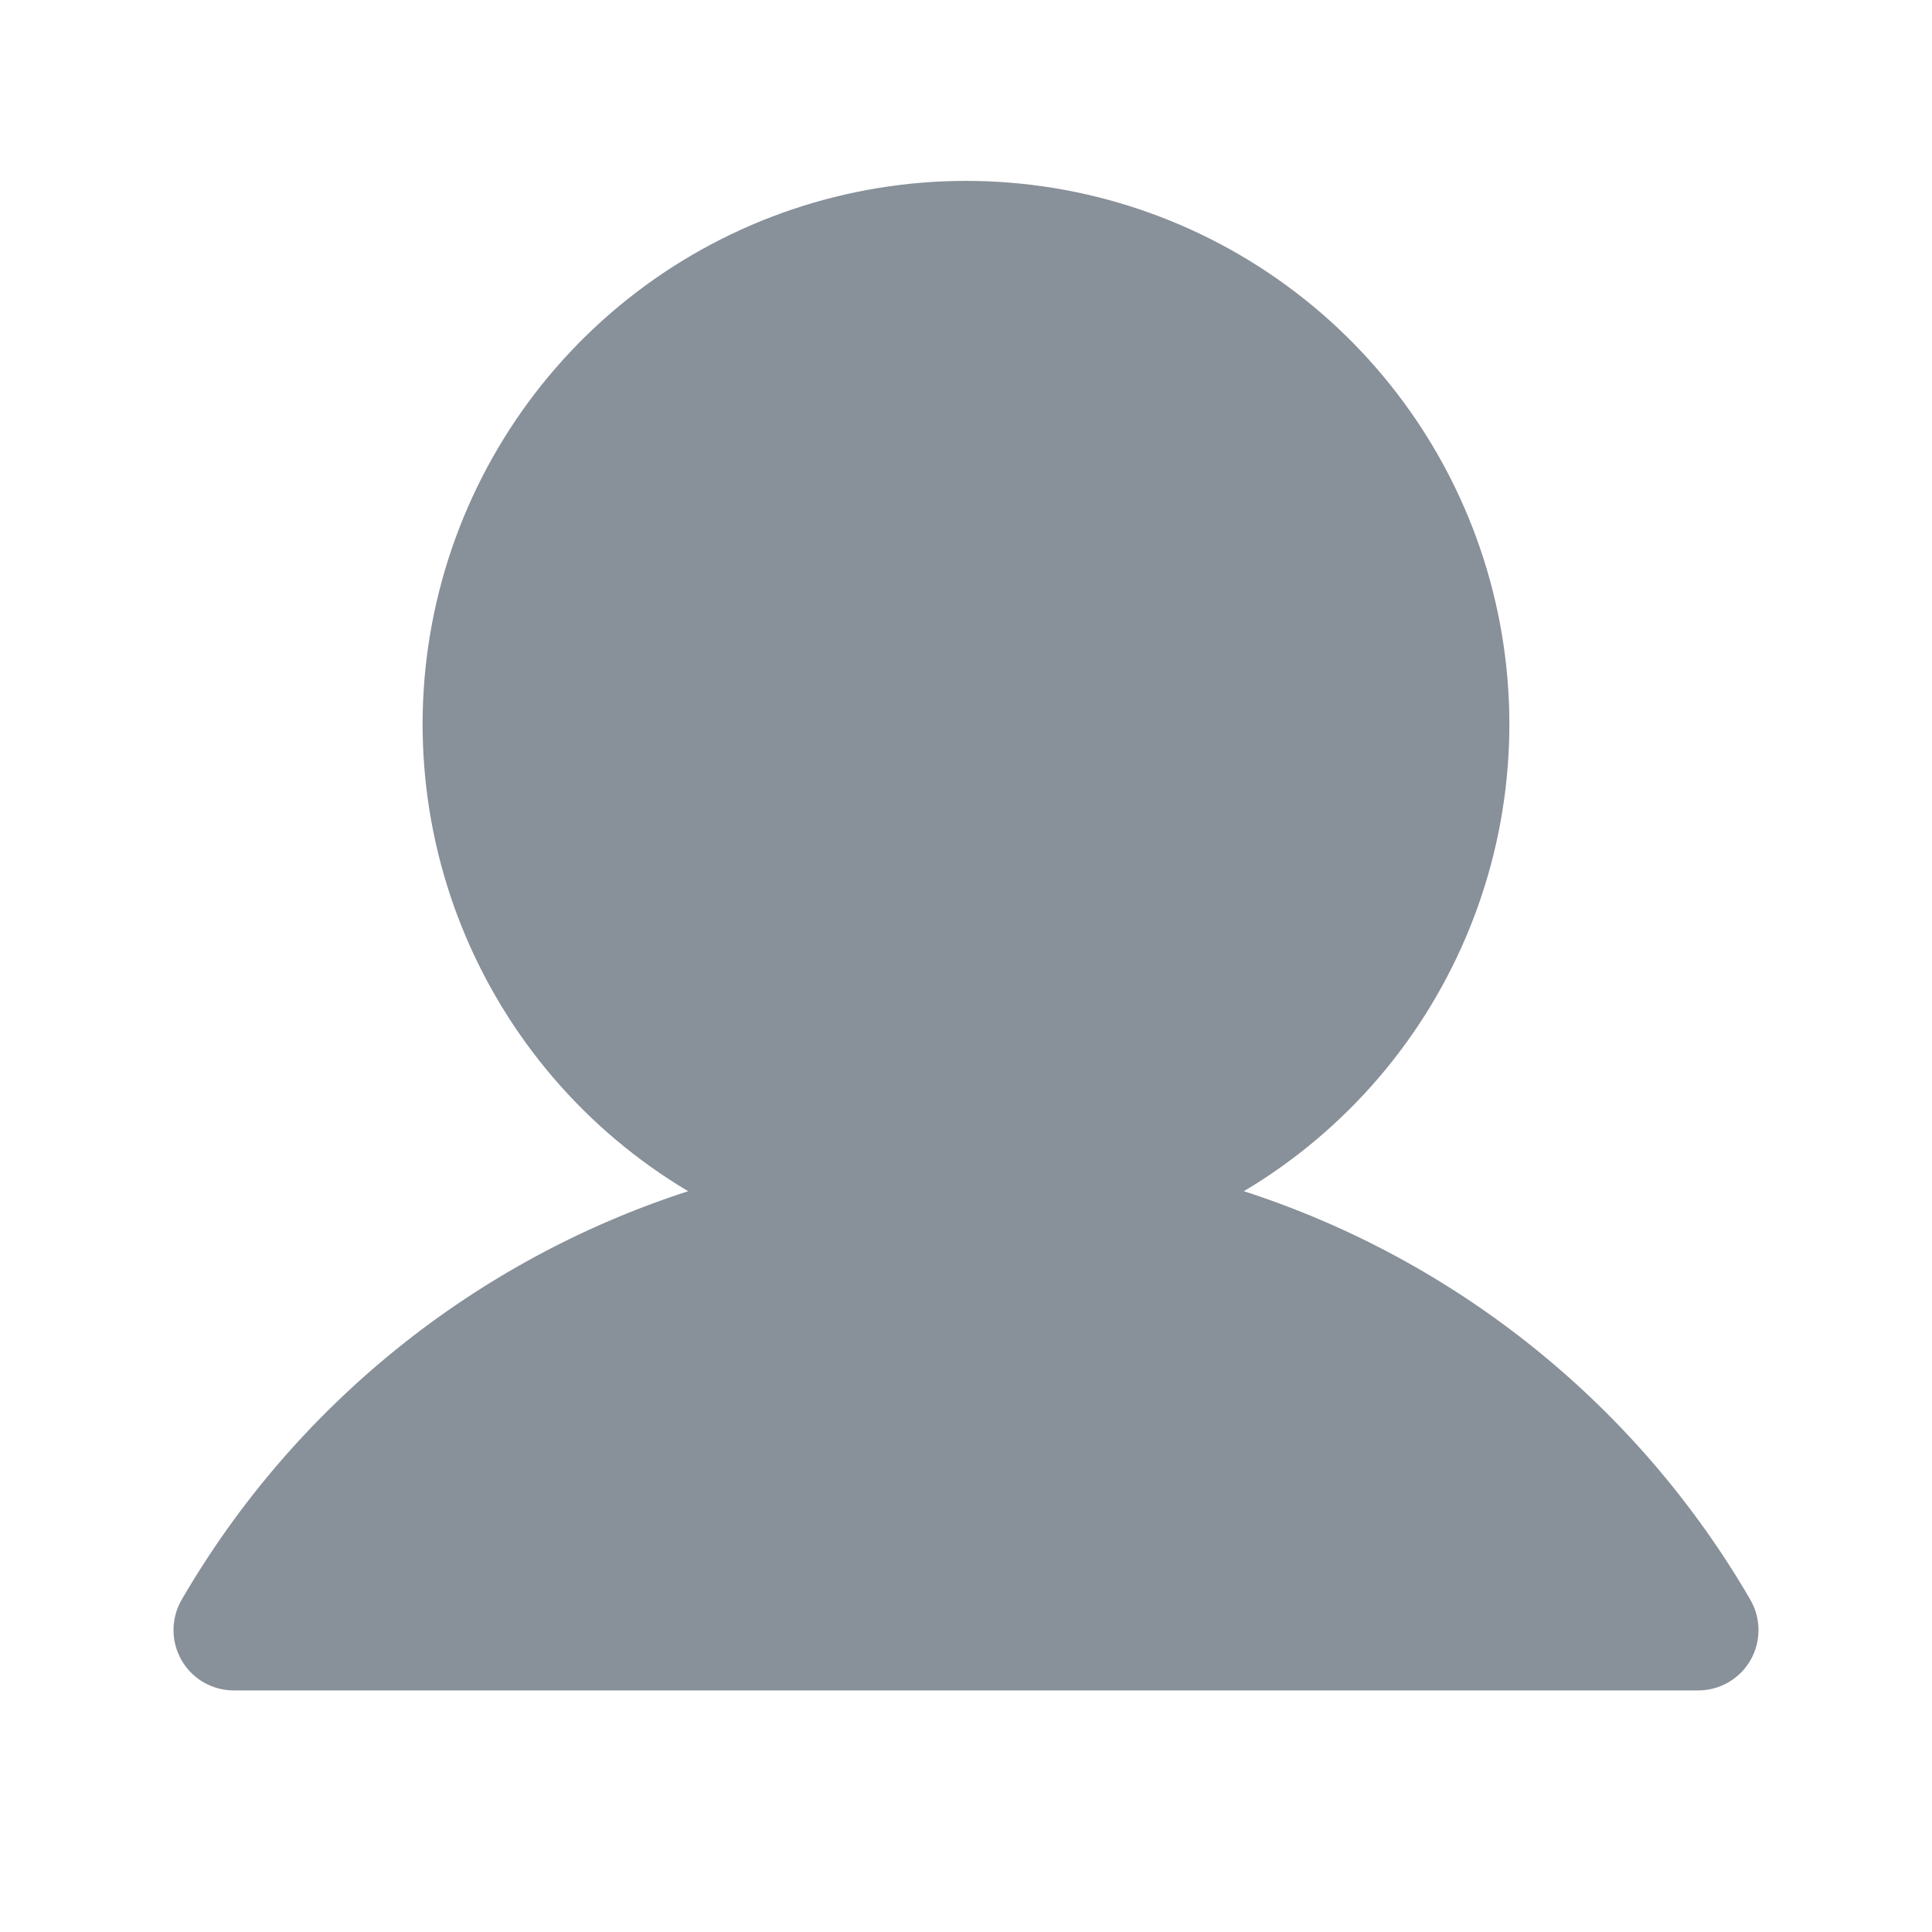
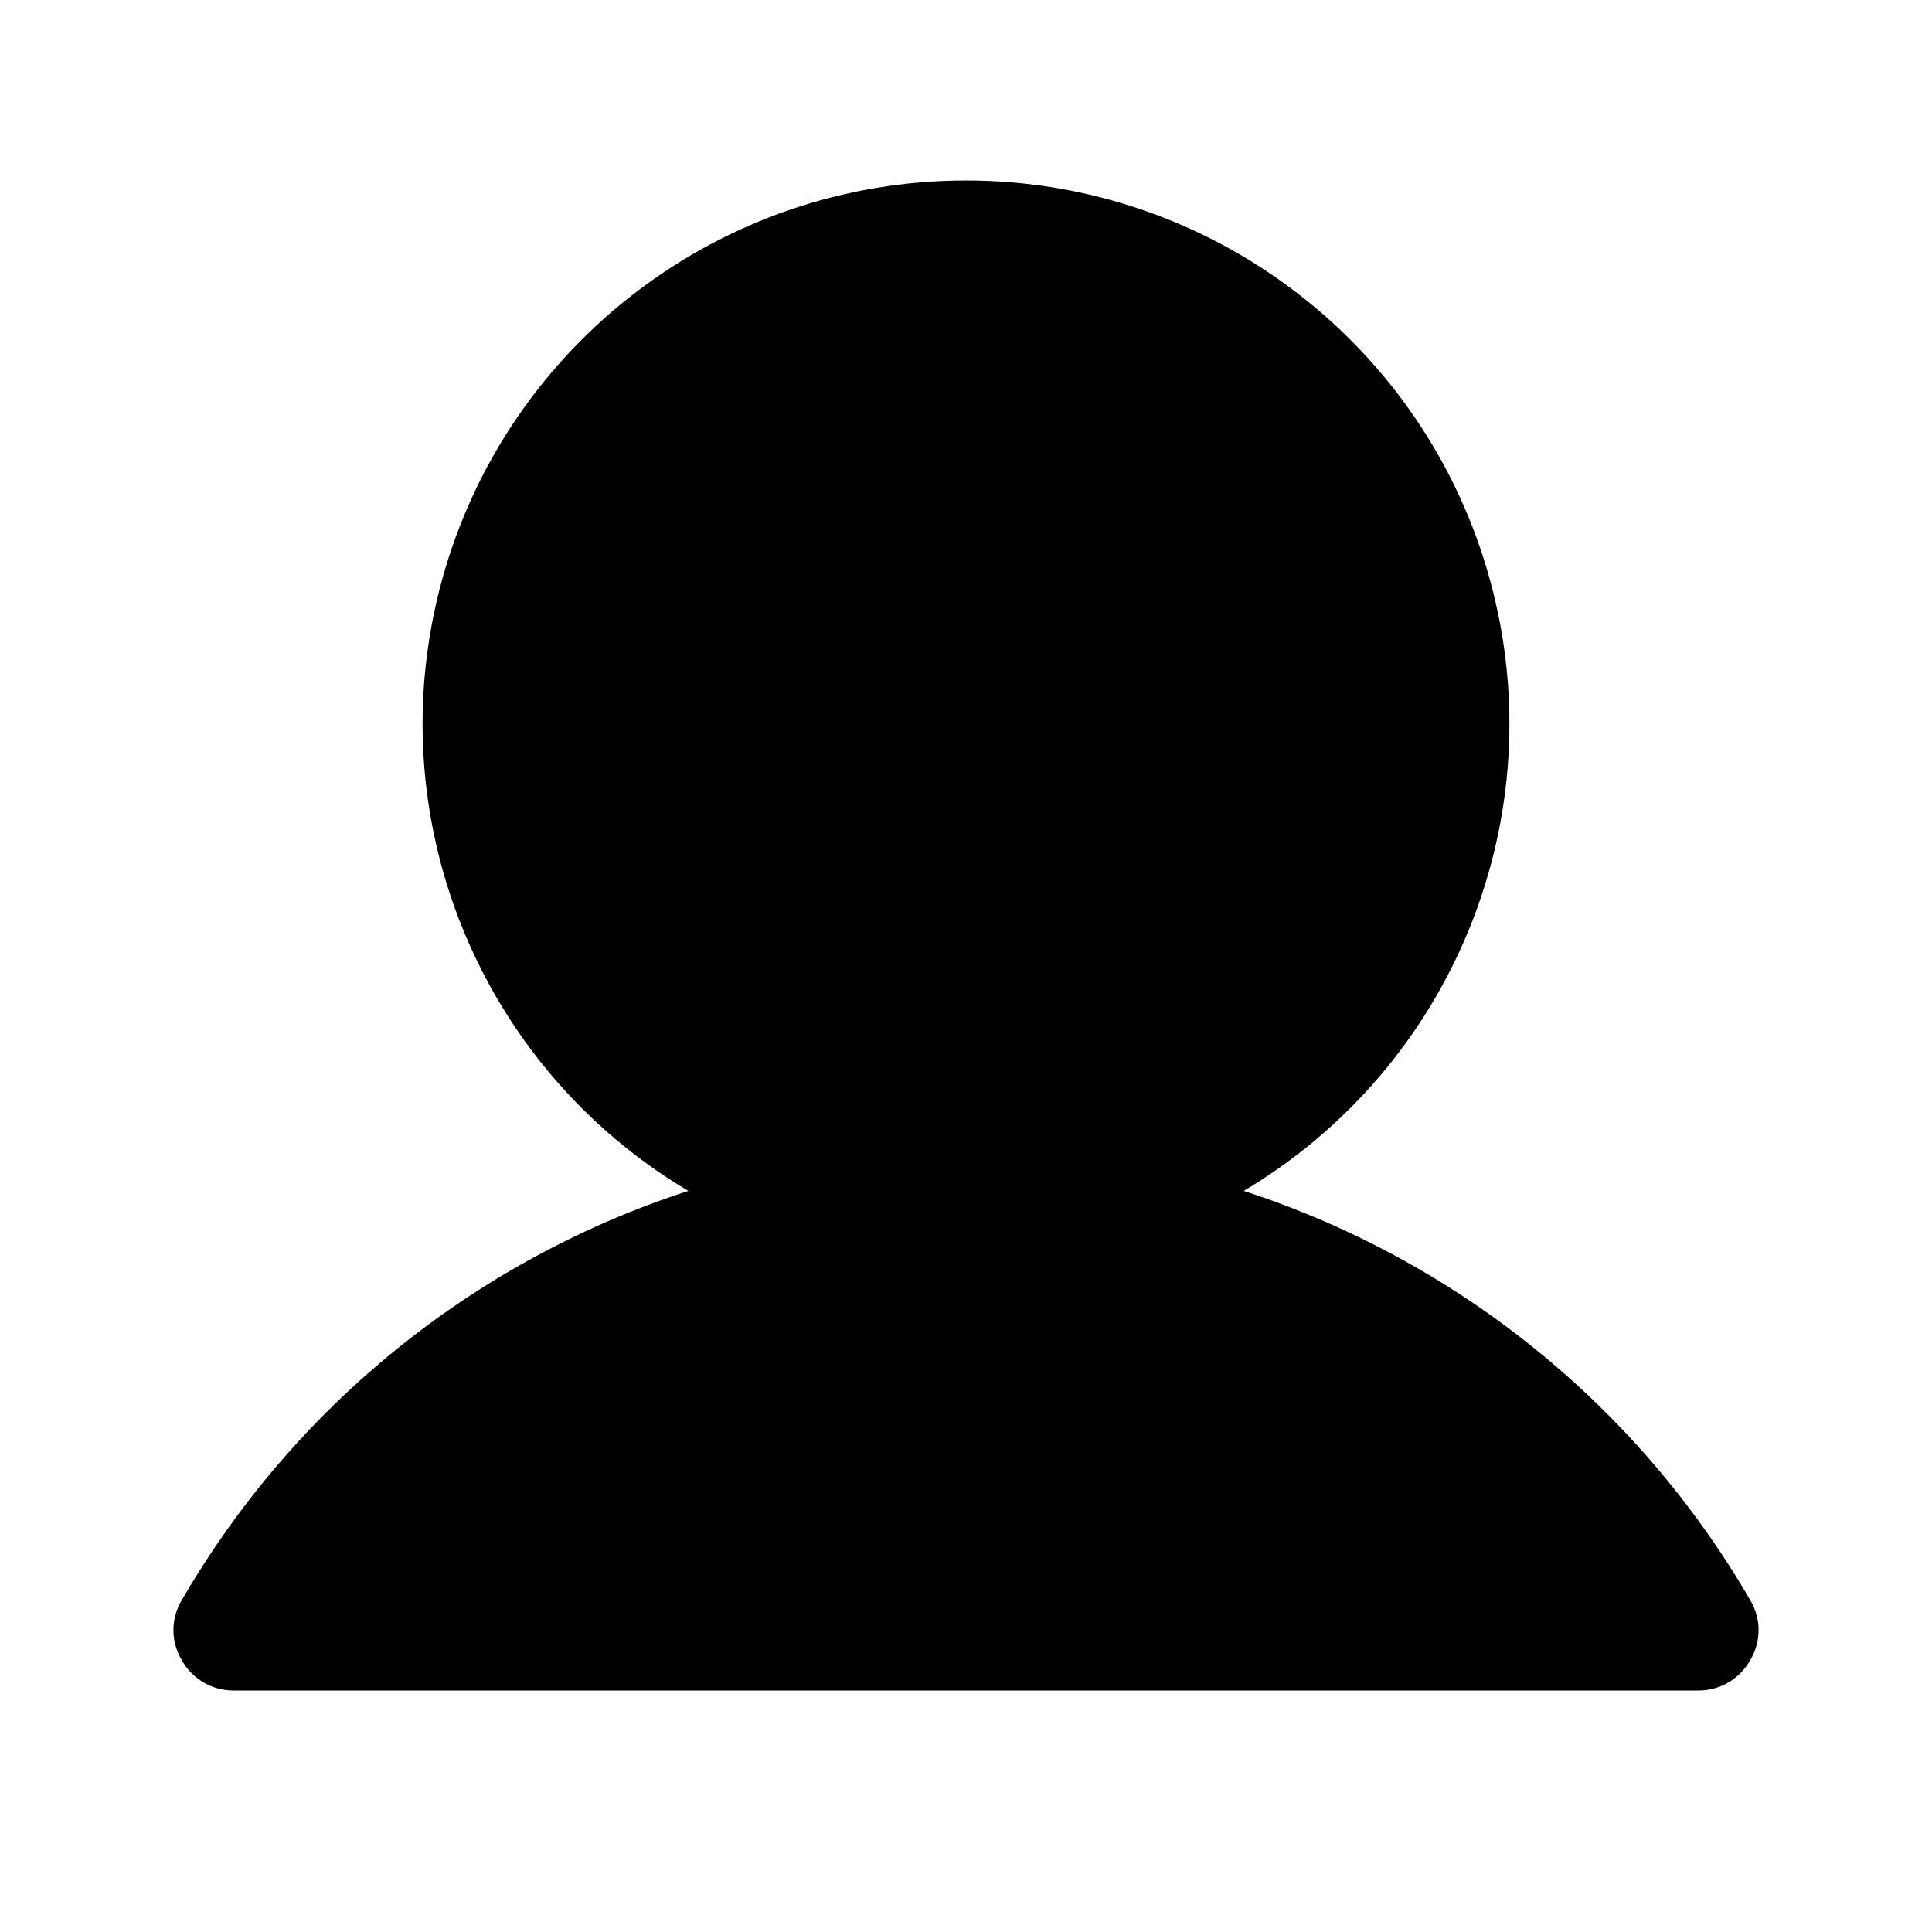
- <svg xmlns="http://www.w3.org/2000/svg" width="32" height="32" viewBox="0 0 32 32" fill="none">
-   <path d="M28.992 26.498C27.126 23.285 24.138 20.874 20.602 19.73C22.296 18.723 23.612 17.186 24.348 15.358C25.085 13.53 25.2 11.51 24.678 9.61C24.155 7.709 23.023 6.033 21.455 4.838C19.887 3.643 17.971 2.996 16 2.996C14.029 2.996 12.112 3.643 10.544 4.838C8.977 6.033 7.845 7.709 7.322 9.61C6.799 11.51 6.915 13.53 7.651 15.358C8.388 17.186 9.704 18.723 11.398 19.73C7.862 20.874 4.874 23.285 3.008 26.498C2.92 26.65 2.874 26.823 2.874 26.998C2.873 27.174 2.92 27.346 3.007 27.498C3.095 27.651 3.221 27.777 3.373 27.865C3.525 27.953 3.698 27.999 3.874 27.999L28.126 27.999C28.302 27.999 28.474 27.953 28.627 27.865C28.779 27.777 28.905 27.651 28.993 27.499C29.08 27.347 29.127 27.174 29.126 26.998C29.126 26.823 29.08 26.65 28.992 26.498L28.992 26.498Z" fill="#889099" />
+ <svg xmlns="http://www.w3.org/2000/svg" viewBox="0 0 256 256">
+   <rect width="256" height="256" fill="none" />
+   <path d="M231.9,212a120.7,120.7,0,0,0-67.1-54.2,72,72,0,1,0-73.6,0A120.7,120.7,0,0,0,24.1,212a7.7,7.7,0,0,0,0,8,7.8,7.8,0,0,0,6.9,4H225a7.8,7.8,0,0,0,6.9-4A7.7,7.7,0,0,0,231.9,212Z" />
</svg>
